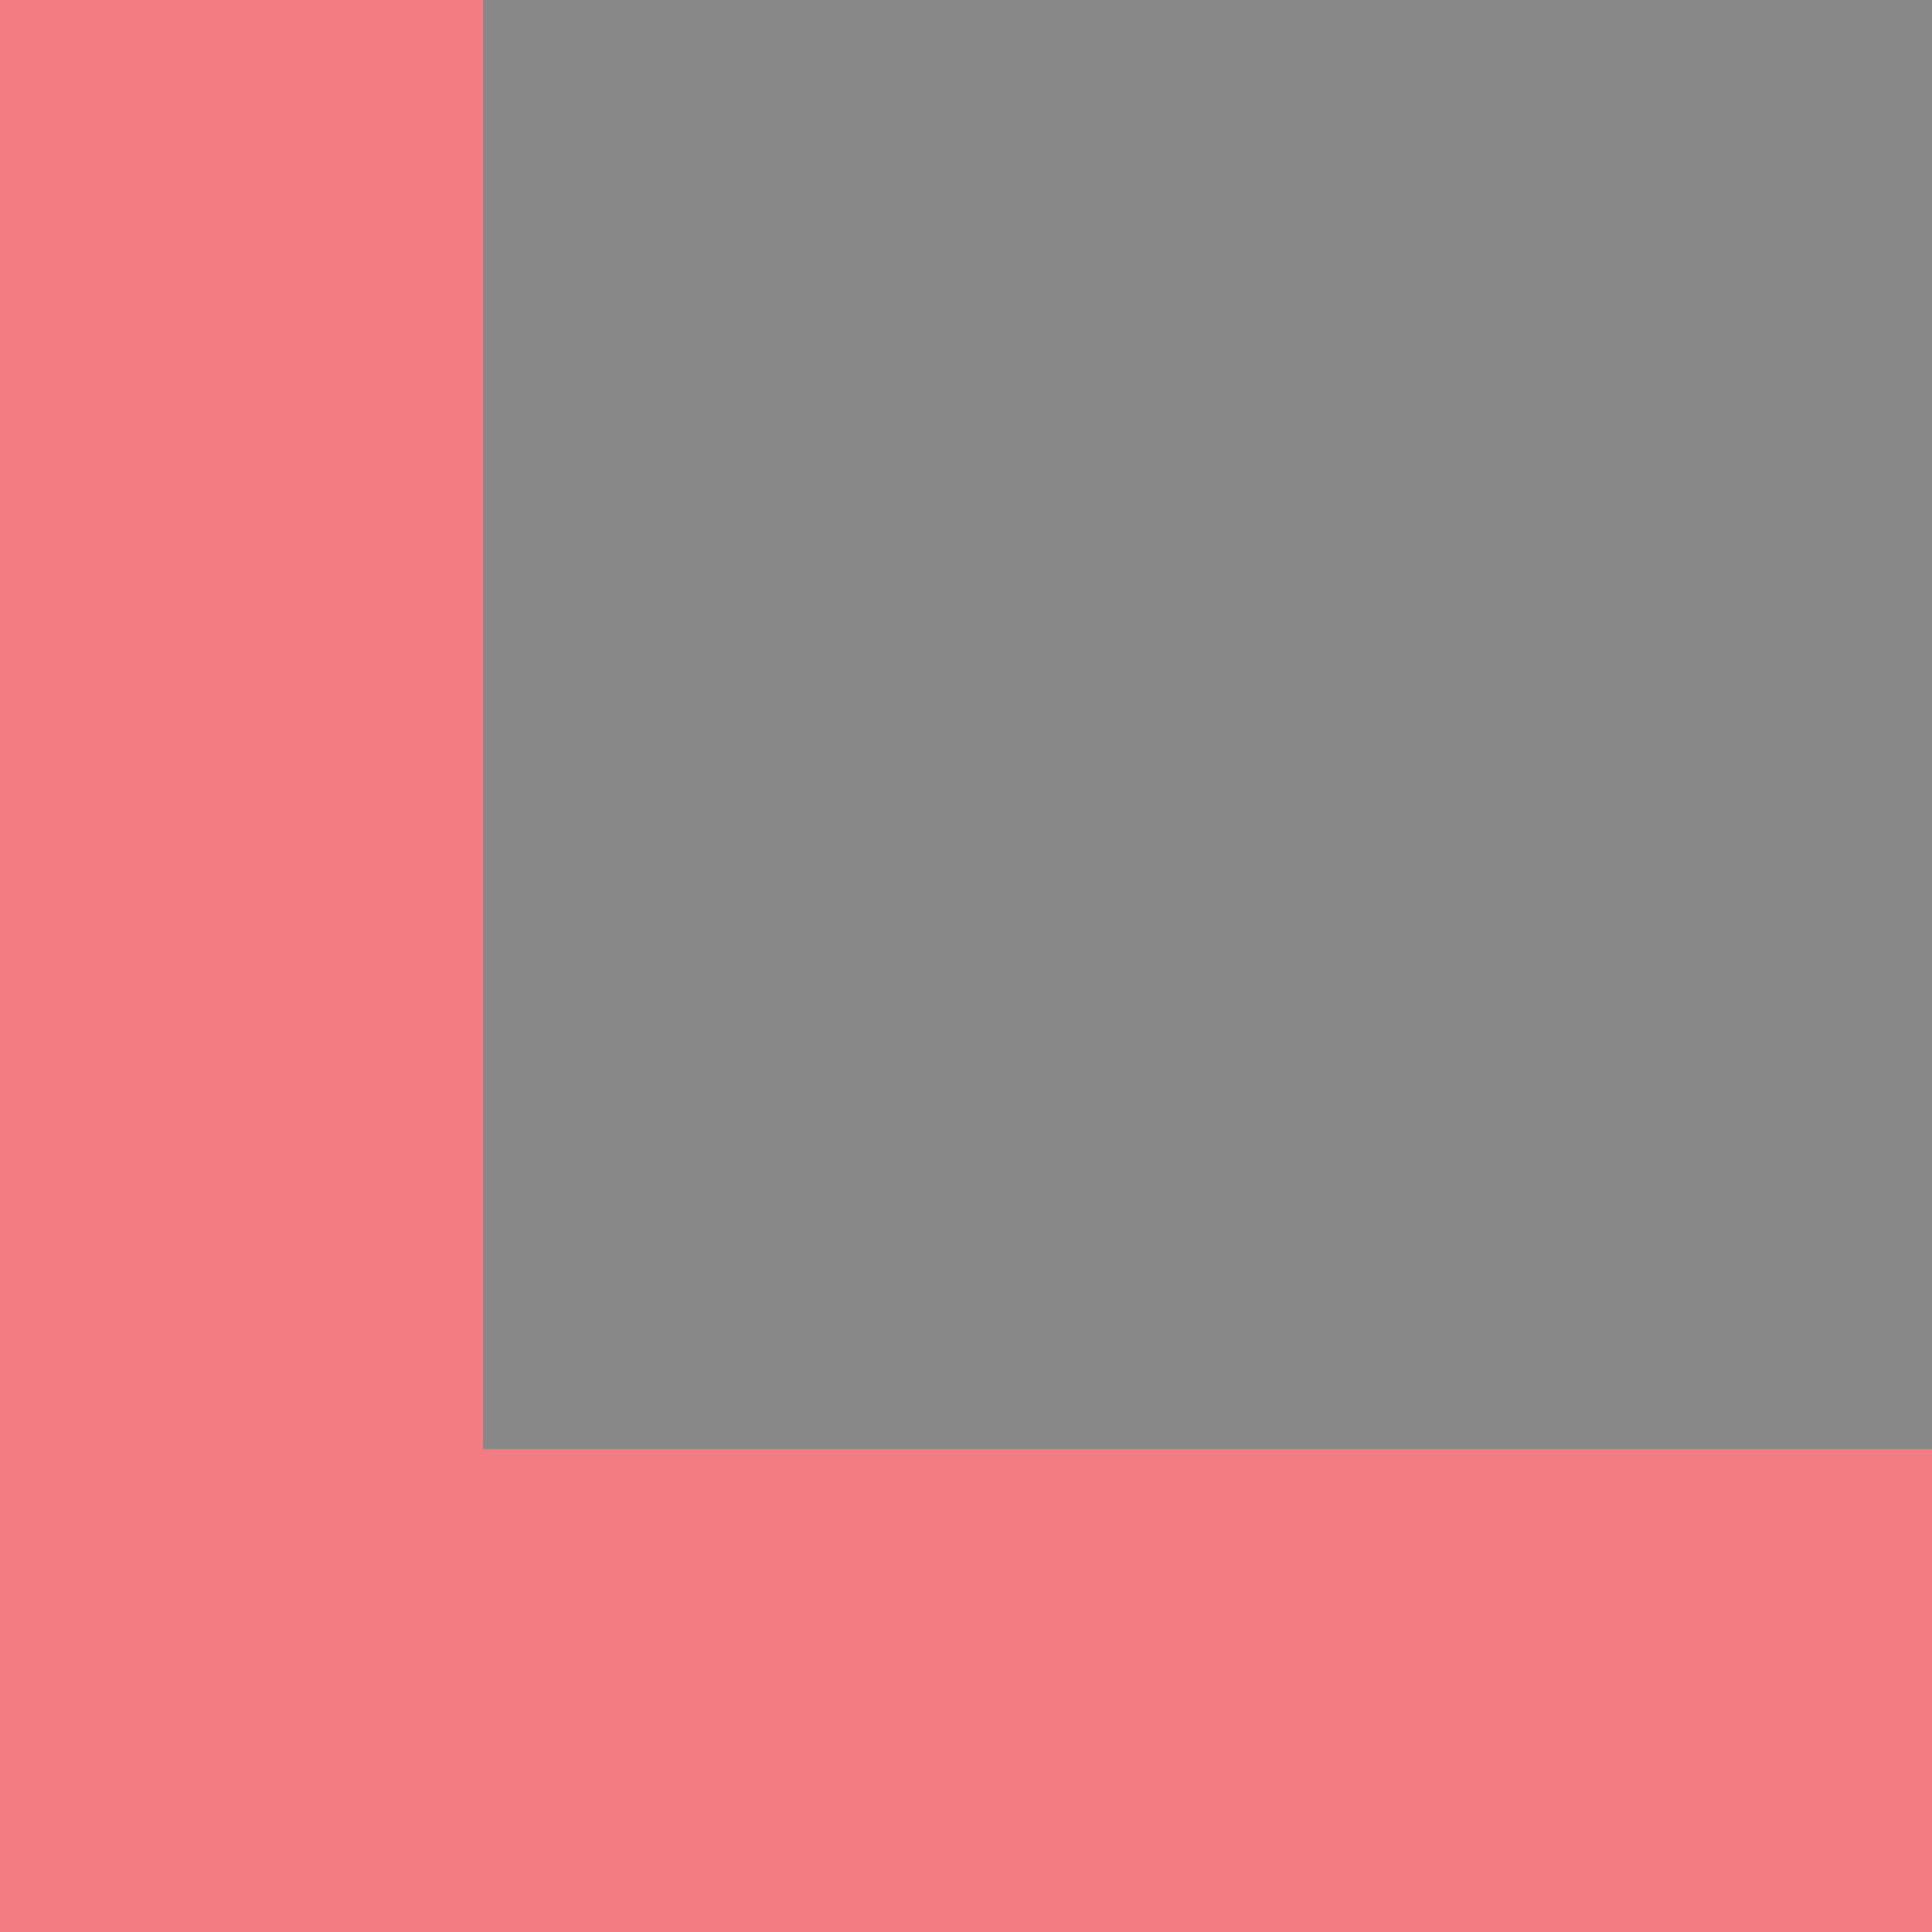
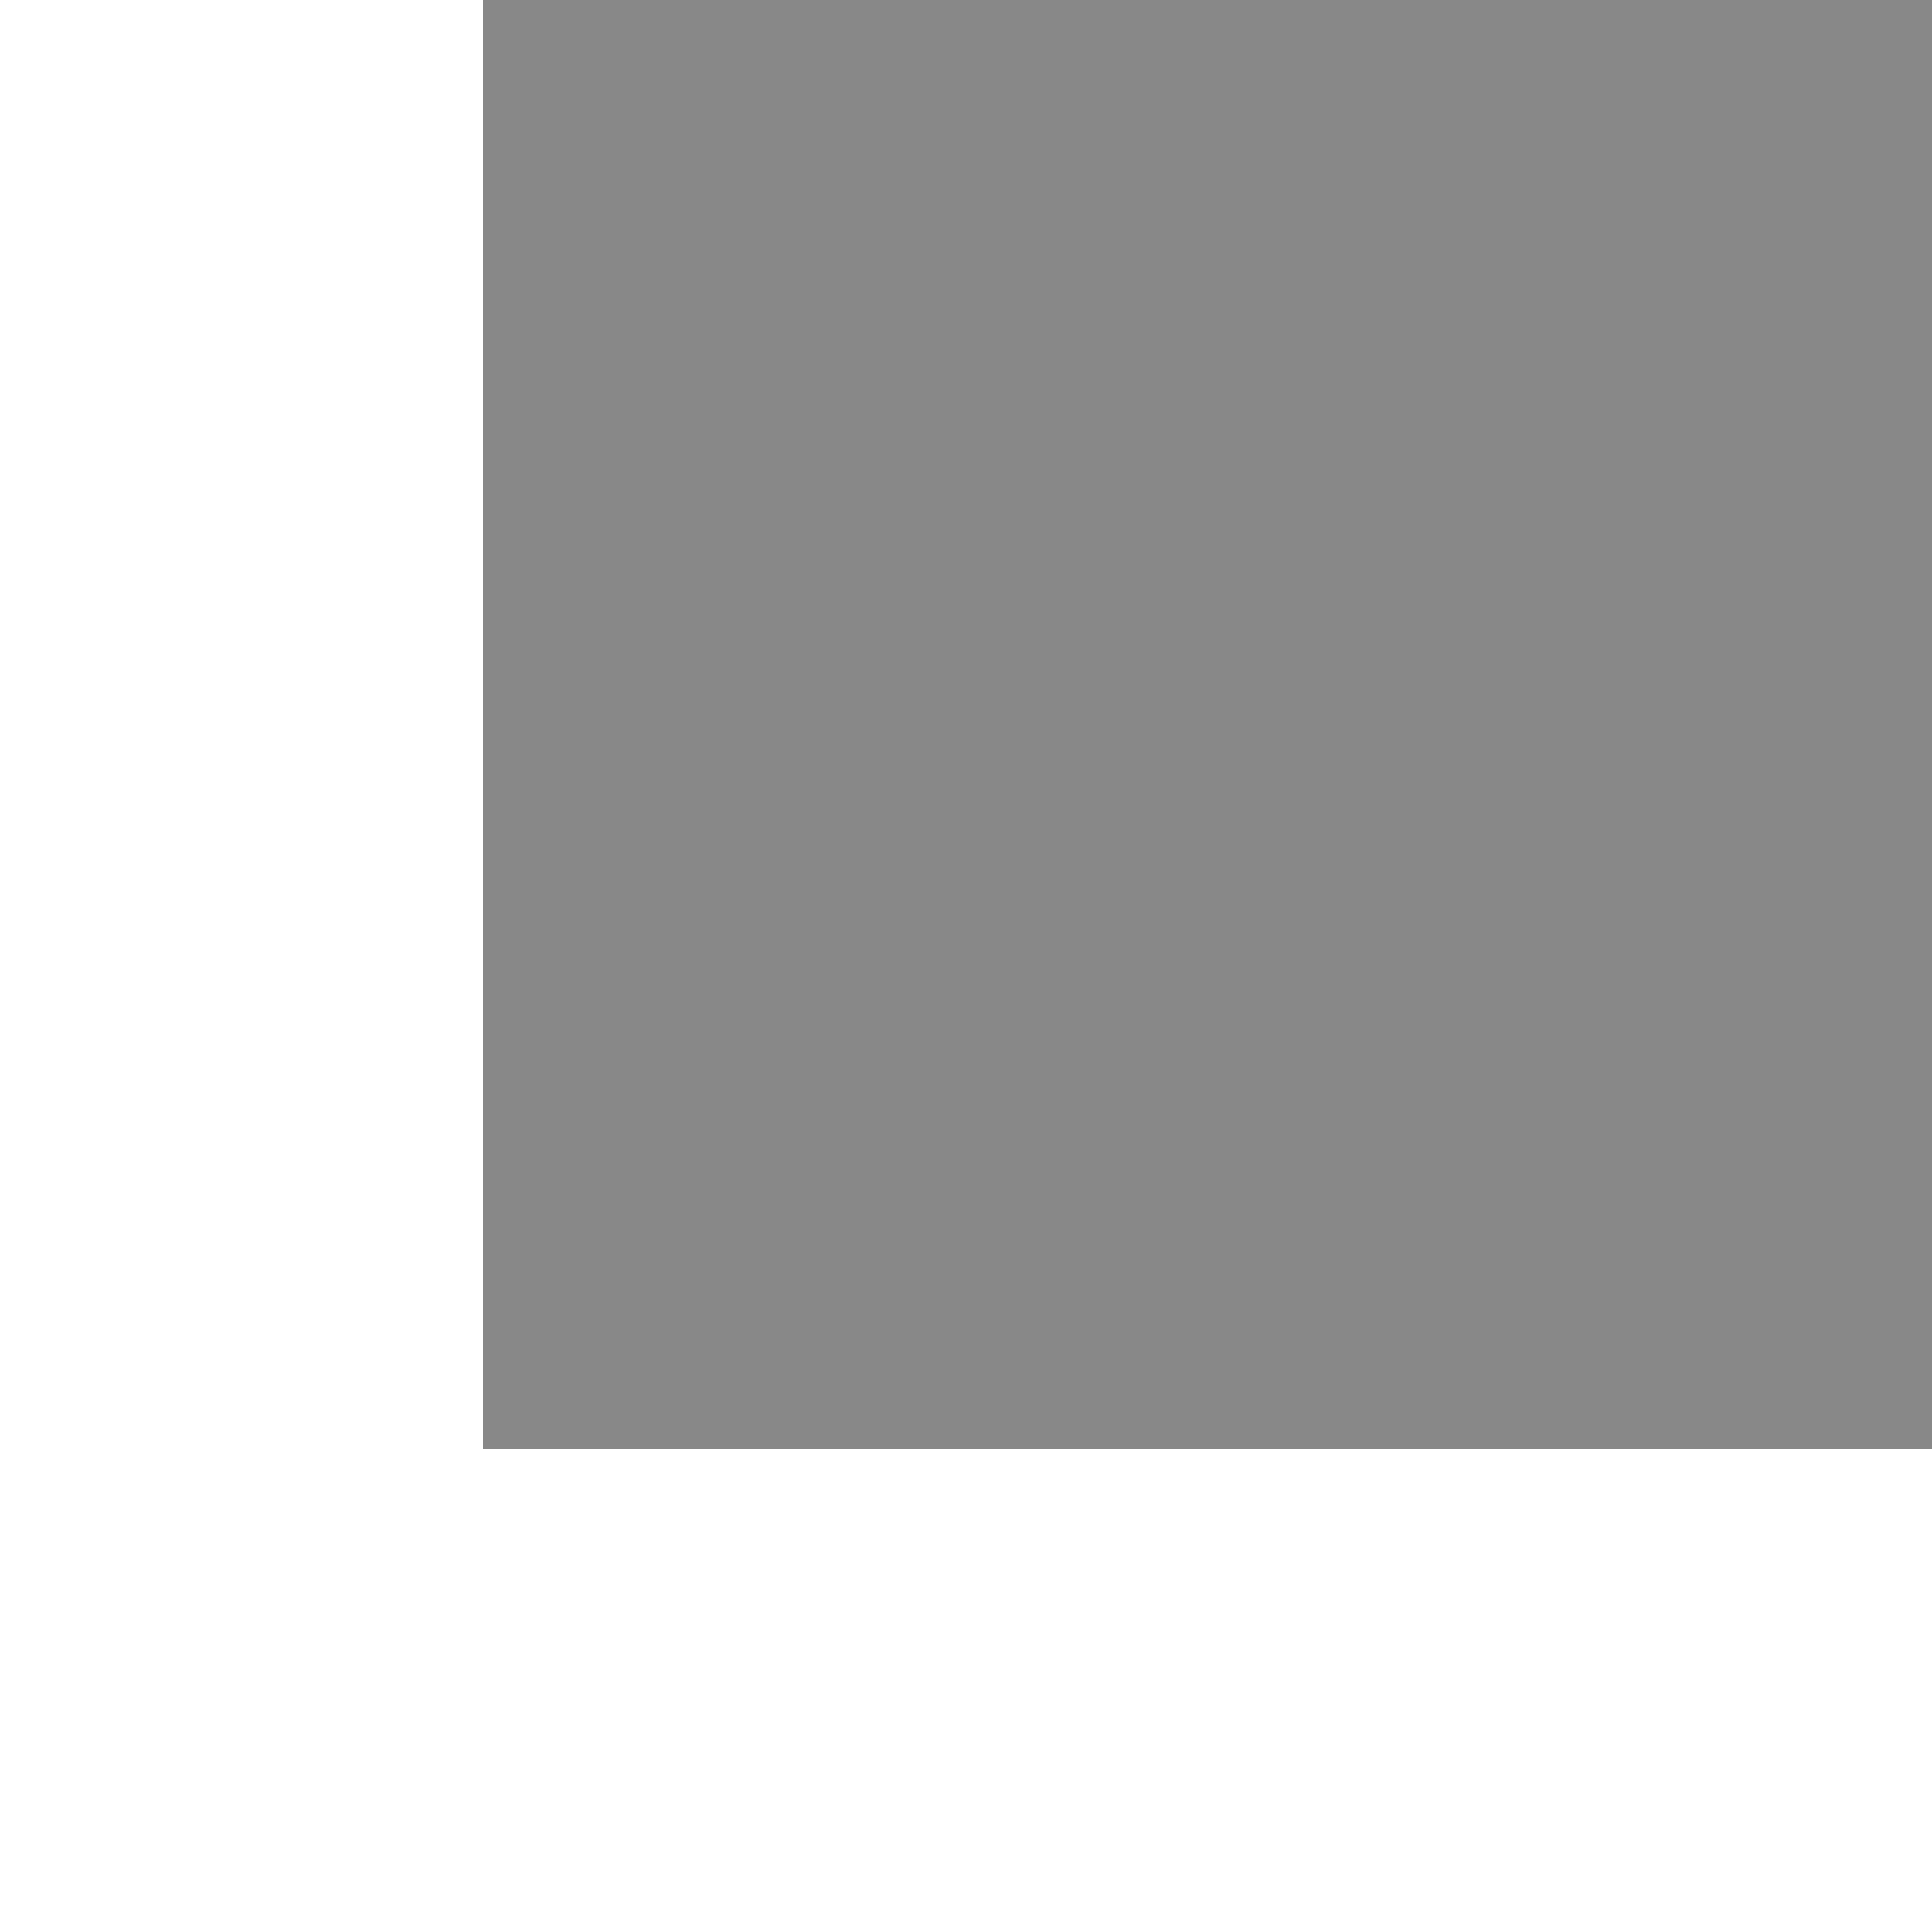
<svg xmlns="http://www.w3.org/2000/svg" version="1.1" id="layer1" x="0px" y="0px" viewBox="0 0 100 100" enable-background="new 0 0 100 100" xml:space="preserve">
  <g id="layer1">
    <rect class="color1" fill="#888888" width="100" height="100" />
-     <polygon class="color0" fill="#F37B82" points="25,75 25,0 0,0 0,75 0,100 25,100 100,100 100,75  " />
+     <polygon class="color0" fill="#FFFFFF" points="25,75 25,0 0,0 0,75 0,100 25,100 100,100 100,75  " />
  </g>
</svg>
